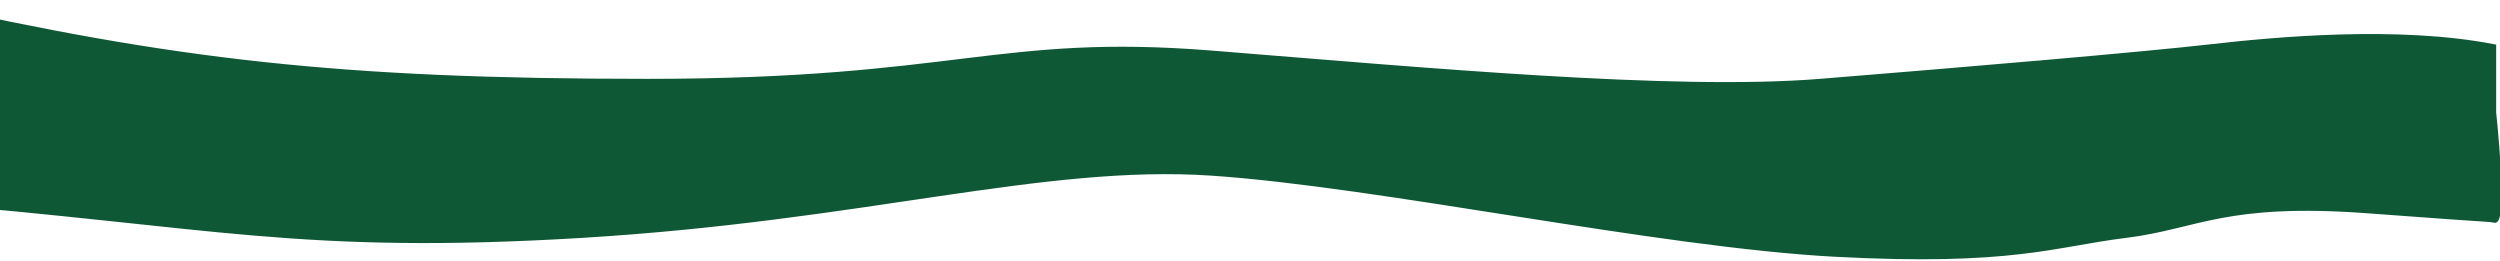
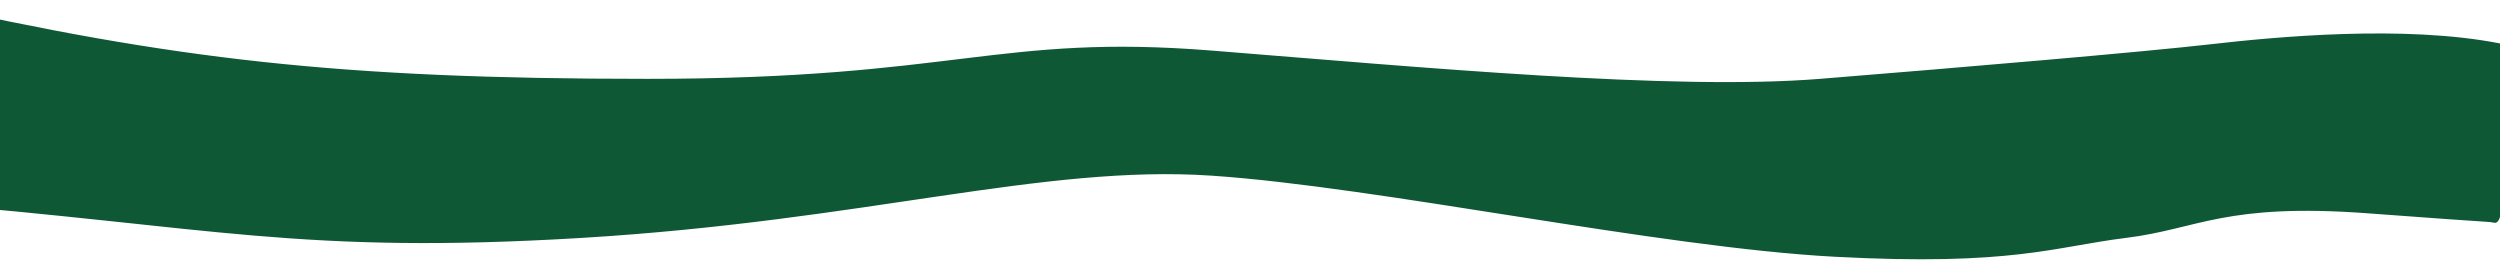
<svg xmlns="http://www.w3.org/2000/svg" width="834" height="87" viewBox="0 0 834 87" fill="none">
-   <path d="M216.063 26.804C319.089 26.804 333.093 11.699 404.111 17.363C475.13 23.028 558.151 30.758 607.164 26.804C656.176 22.851 715.191 17.816 737.197 15.298C759.203 12.781 800.213 9.004 832.222 15.298V37.503C832.222 37.503 836.223 74.459 832.222 73.829C828.22 73.2 838.223 74.281 790.211 70.682C742.198 67.084 733.196 75.895 709.19 78.864C685.184 81.834 671.18 88.305 612.165 85.158C553.15 82.011 460.126 61.871 404.111 58.095C348.097 54.319 288.081 73.2 194.057 78.864C100.033 84.528 70.94 75.089 -28 67.084V37.503V1C58.022 20.333 113.036 26.804 216.063 26.804Z" fill="#0E5835" />
-   <path d="M-28 37.503L832.222 37.503M-28 37.503V67.084C70.94 75.089 100.033 84.528 194.057 78.864C288.081 73.2 348.097 54.319 404.111 58.095C460.126 61.871 553.15 82.011 612.165 85.158C671.18 88.305 685.184 81.834 709.19 78.864C733.196 75.895 742.198 67.084 790.211 70.682C838.223 74.281 828.22 73.2 832.222 73.829C836.223 74.459 832.222 37.503 832.222 37.503M-28 37.503V1C58.022 20.333 113.036 26.804 216.063 26.804C319.089 26.804 333.093 11.699 404.111 17.363C475.13 23.028 558.151 30.758 607.164 26.804C656.176 22.851 715.191 17.816 737.197 15.298C759.203 12.781 800.213 9.004 832.222 15.298V37.503" stroke="#0E5835" />
+   <path d="M216.063 26.804C319.089 26.804 333.093 11.699 404.111 17.363C475.13 23.028 558.151 30.758 607.164 26.804C656.176 22.851 715.191 17.816 737.197 15.298C759.203 12.781 801.992 8.706 834 15V38C834 38 836.223 74.459 832.222 73.829C828.22 73.2 838.223 74.281 790.211 70.682C742.198 67.084 733.196 75.895 709.19 78.864C685.184 81.834 671.18 88.305 612.165 85.158C553.15 82.011 460.126 61.871 404.111 58.095C348.097 54.319 288.081 73.2 194.057 78.864C100.033 84.528 70.94 75.089 -28 67.084V37.503V1C58.022 20.333 113.036 26.804 216.063 26.804Z" fill="#0E5835" />
+   <path d="M-28 37.503L834 38M-28 37.503V67.084C70.94 75.089 100.033 84.528 194.057 78.864C288.081 73.2 348.097 54.319 404.111 58.095C460.126 61.871 553.15 82.011 612.165 85.158C671.18 88.305 685.184 81.834 709.19 78.864C733.196 75.895 742.199 67.084 790.211 70.682C838.223 74.281 828.22 73.2 832.222 73.829C836.223 74.459 834 38 834 38M-28 37.503V1C58.022 20.333 113.036 26.804 216.063 26.804C319.089 26.804 333.093 11.699 404.111 17.363C475.13 23.028 558.151 30.758 607.164 26.804C656.176 22.851 715.191 17.816 737.197 15.298C759.203 12.781 801.992 8.706 834 15V38" stroke="#0E5835" />
</svg>
